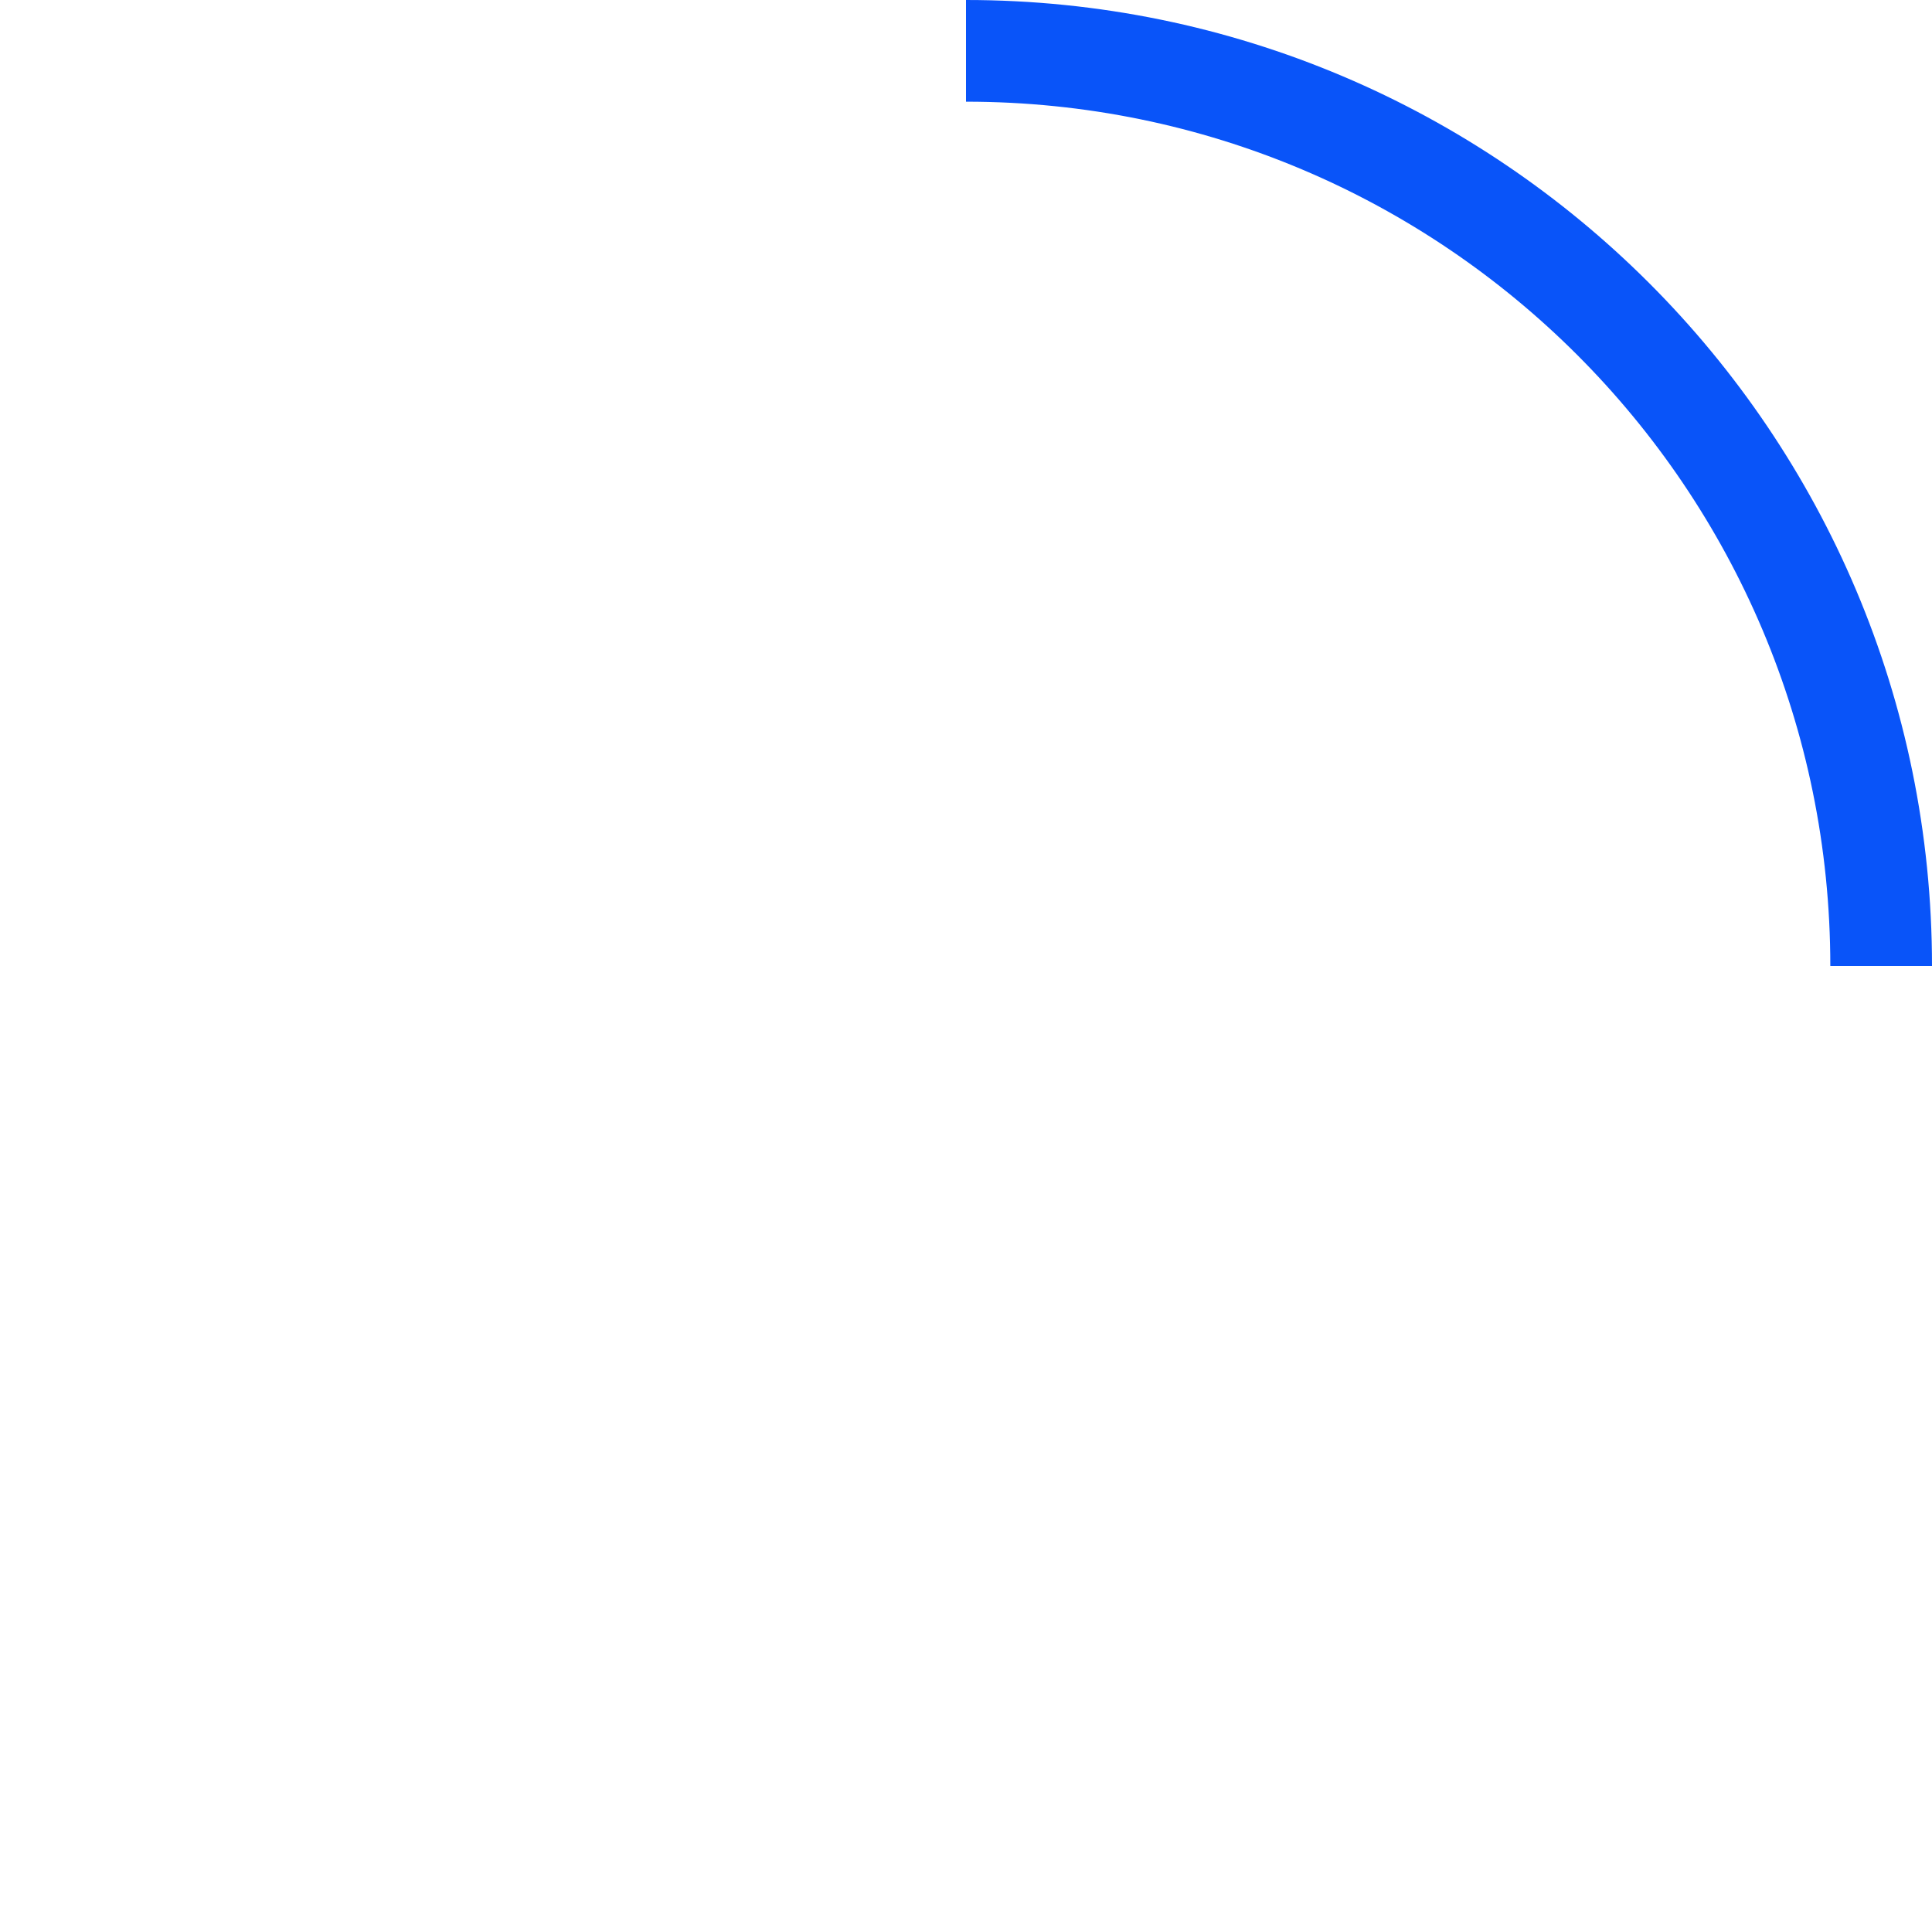
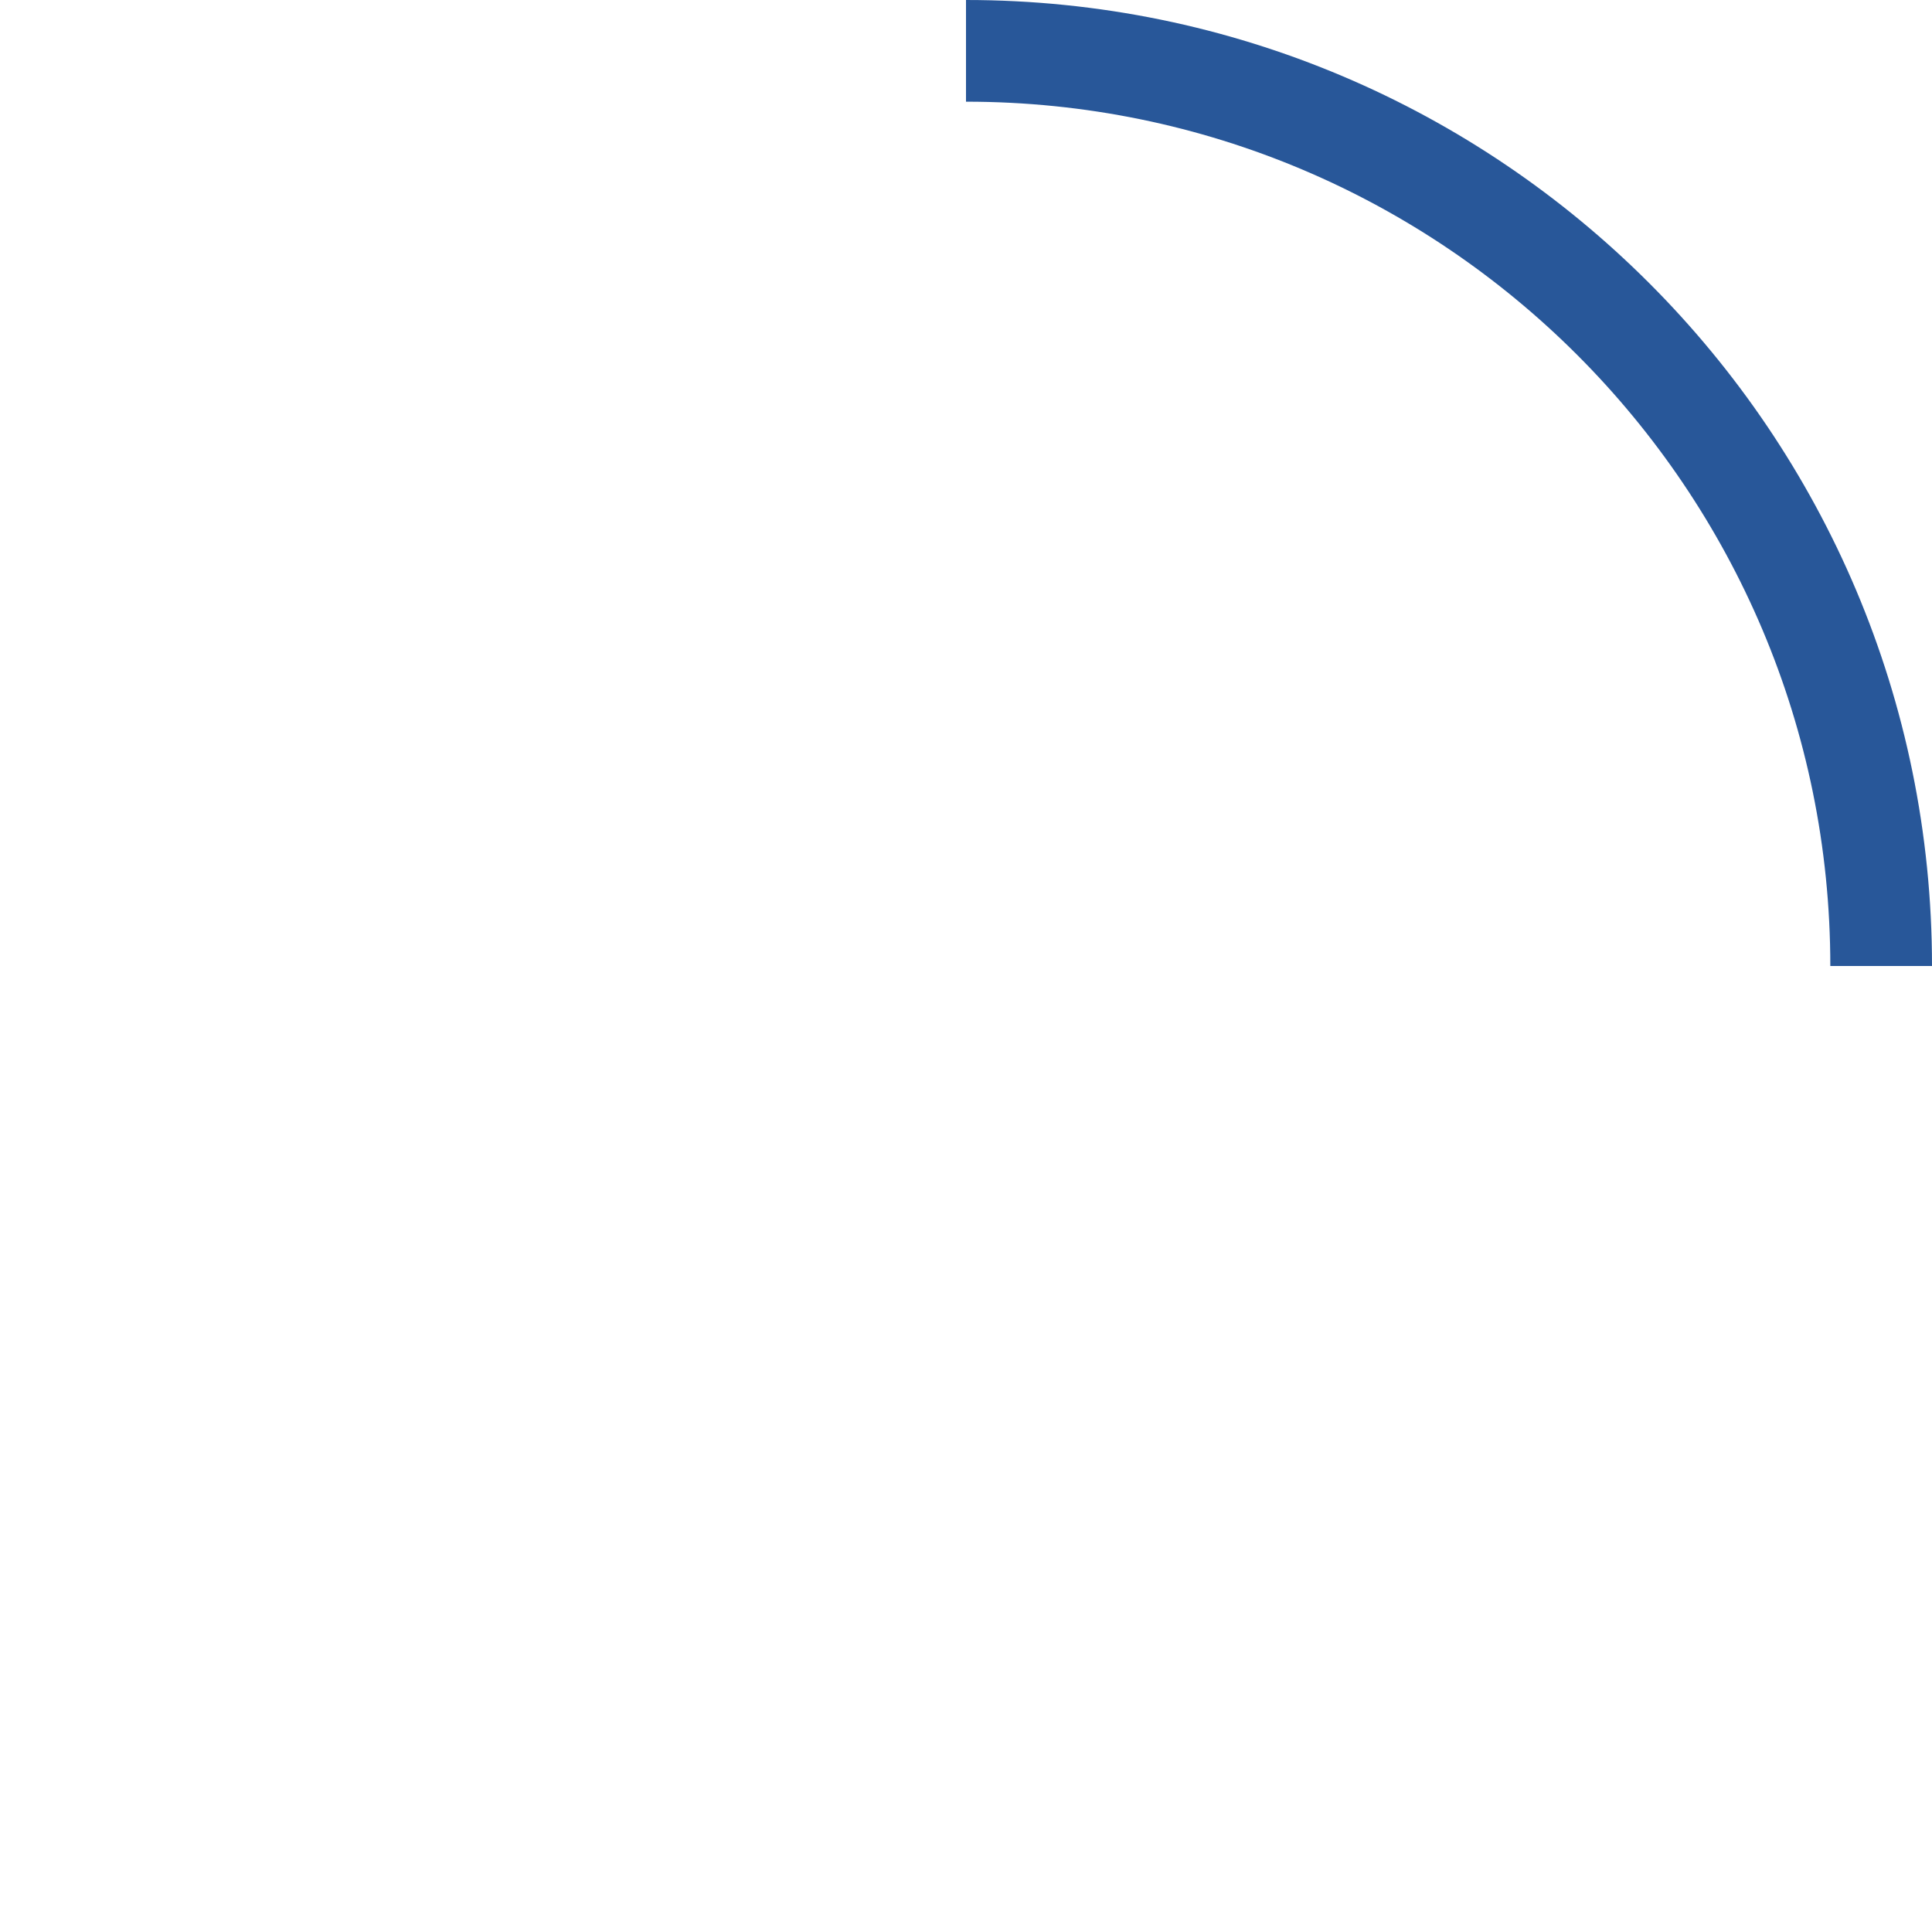
- <svg xmlns="http://www.w3.org/2000/svg" width="38" height="38" viewBox="0 0 38 38" stroke="#0954F9">
+ <svg xmlns="http://www.w3.org/2000/svg" width="38" height="38" viewBox="0 0 38 38" stroke="#285799">
  <g fill="none" fill-rule="evenodd">
    <g transform="translate(1 1)" stroke-width="2">
      <circle stroke-opacity="0" cx="18" cy="18" r="18" />
      <path d="M36 18c0-9.94-8.06-18-18-18">
        <animateTransform attributeName="transform" type="rotate" from="0 18 18" to="360 18 18" dur="1s" repeatCount="indefinite" />
      </path>
    </g>
  </g>
</svg>
